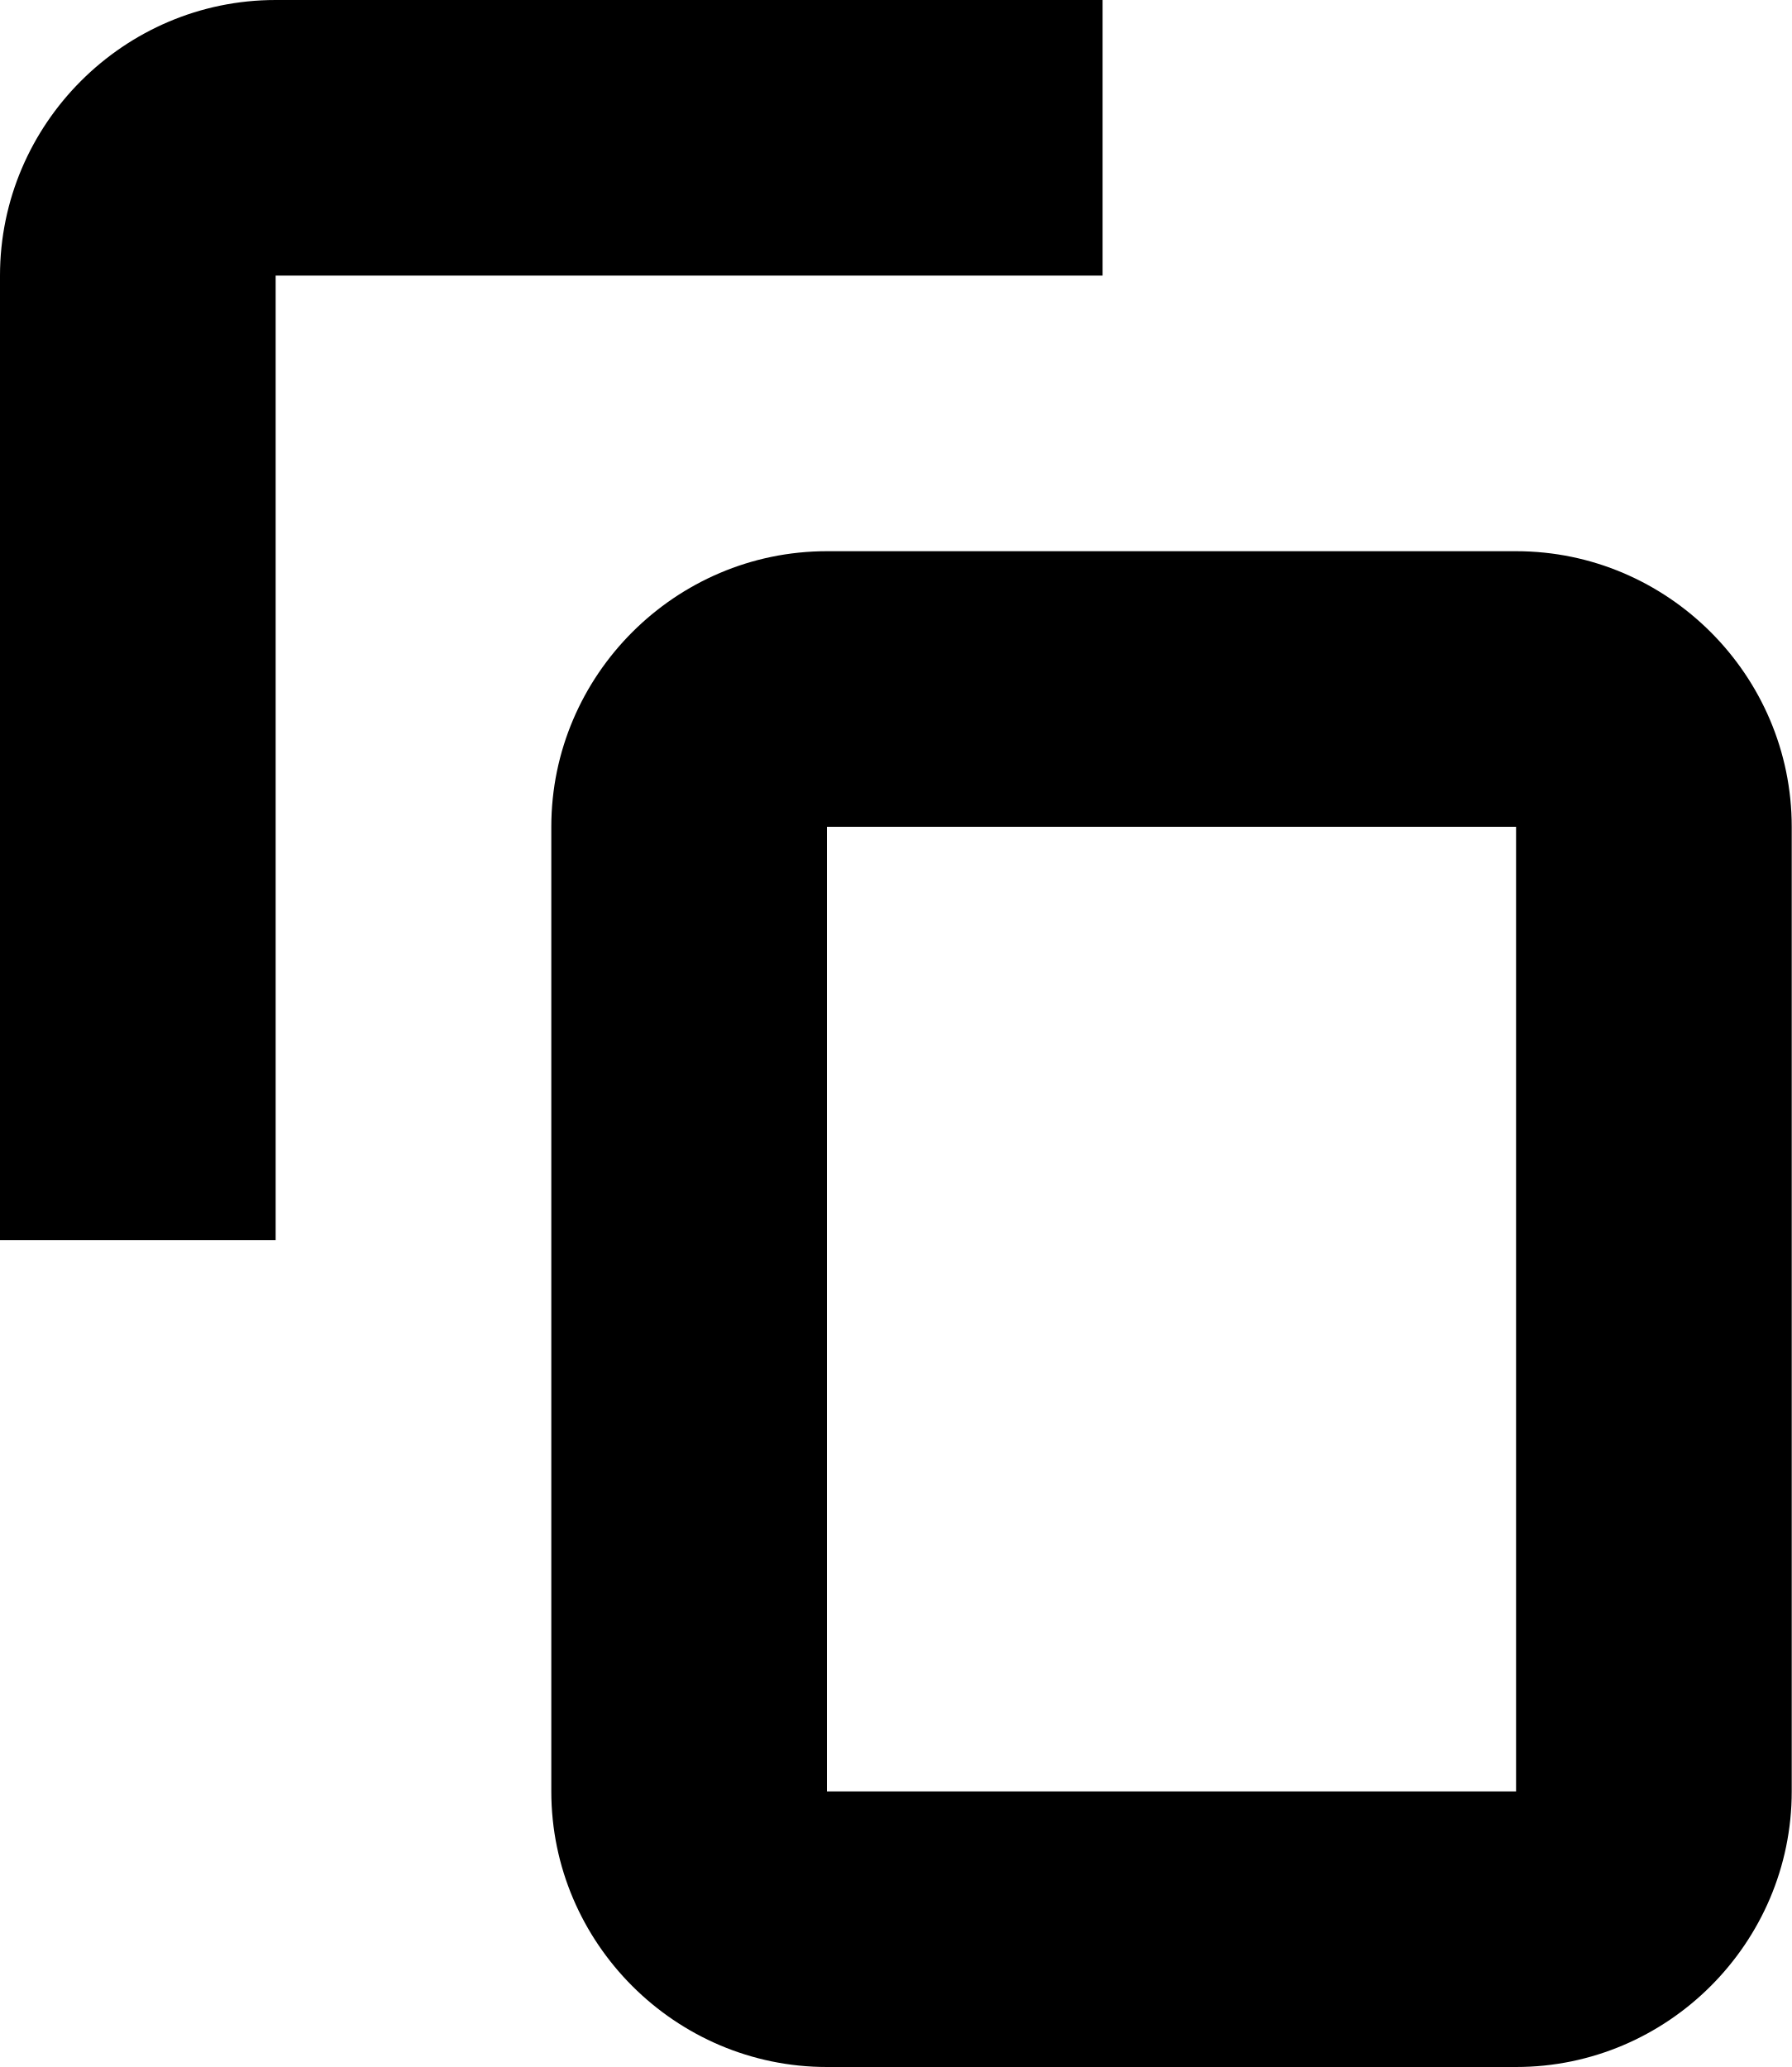
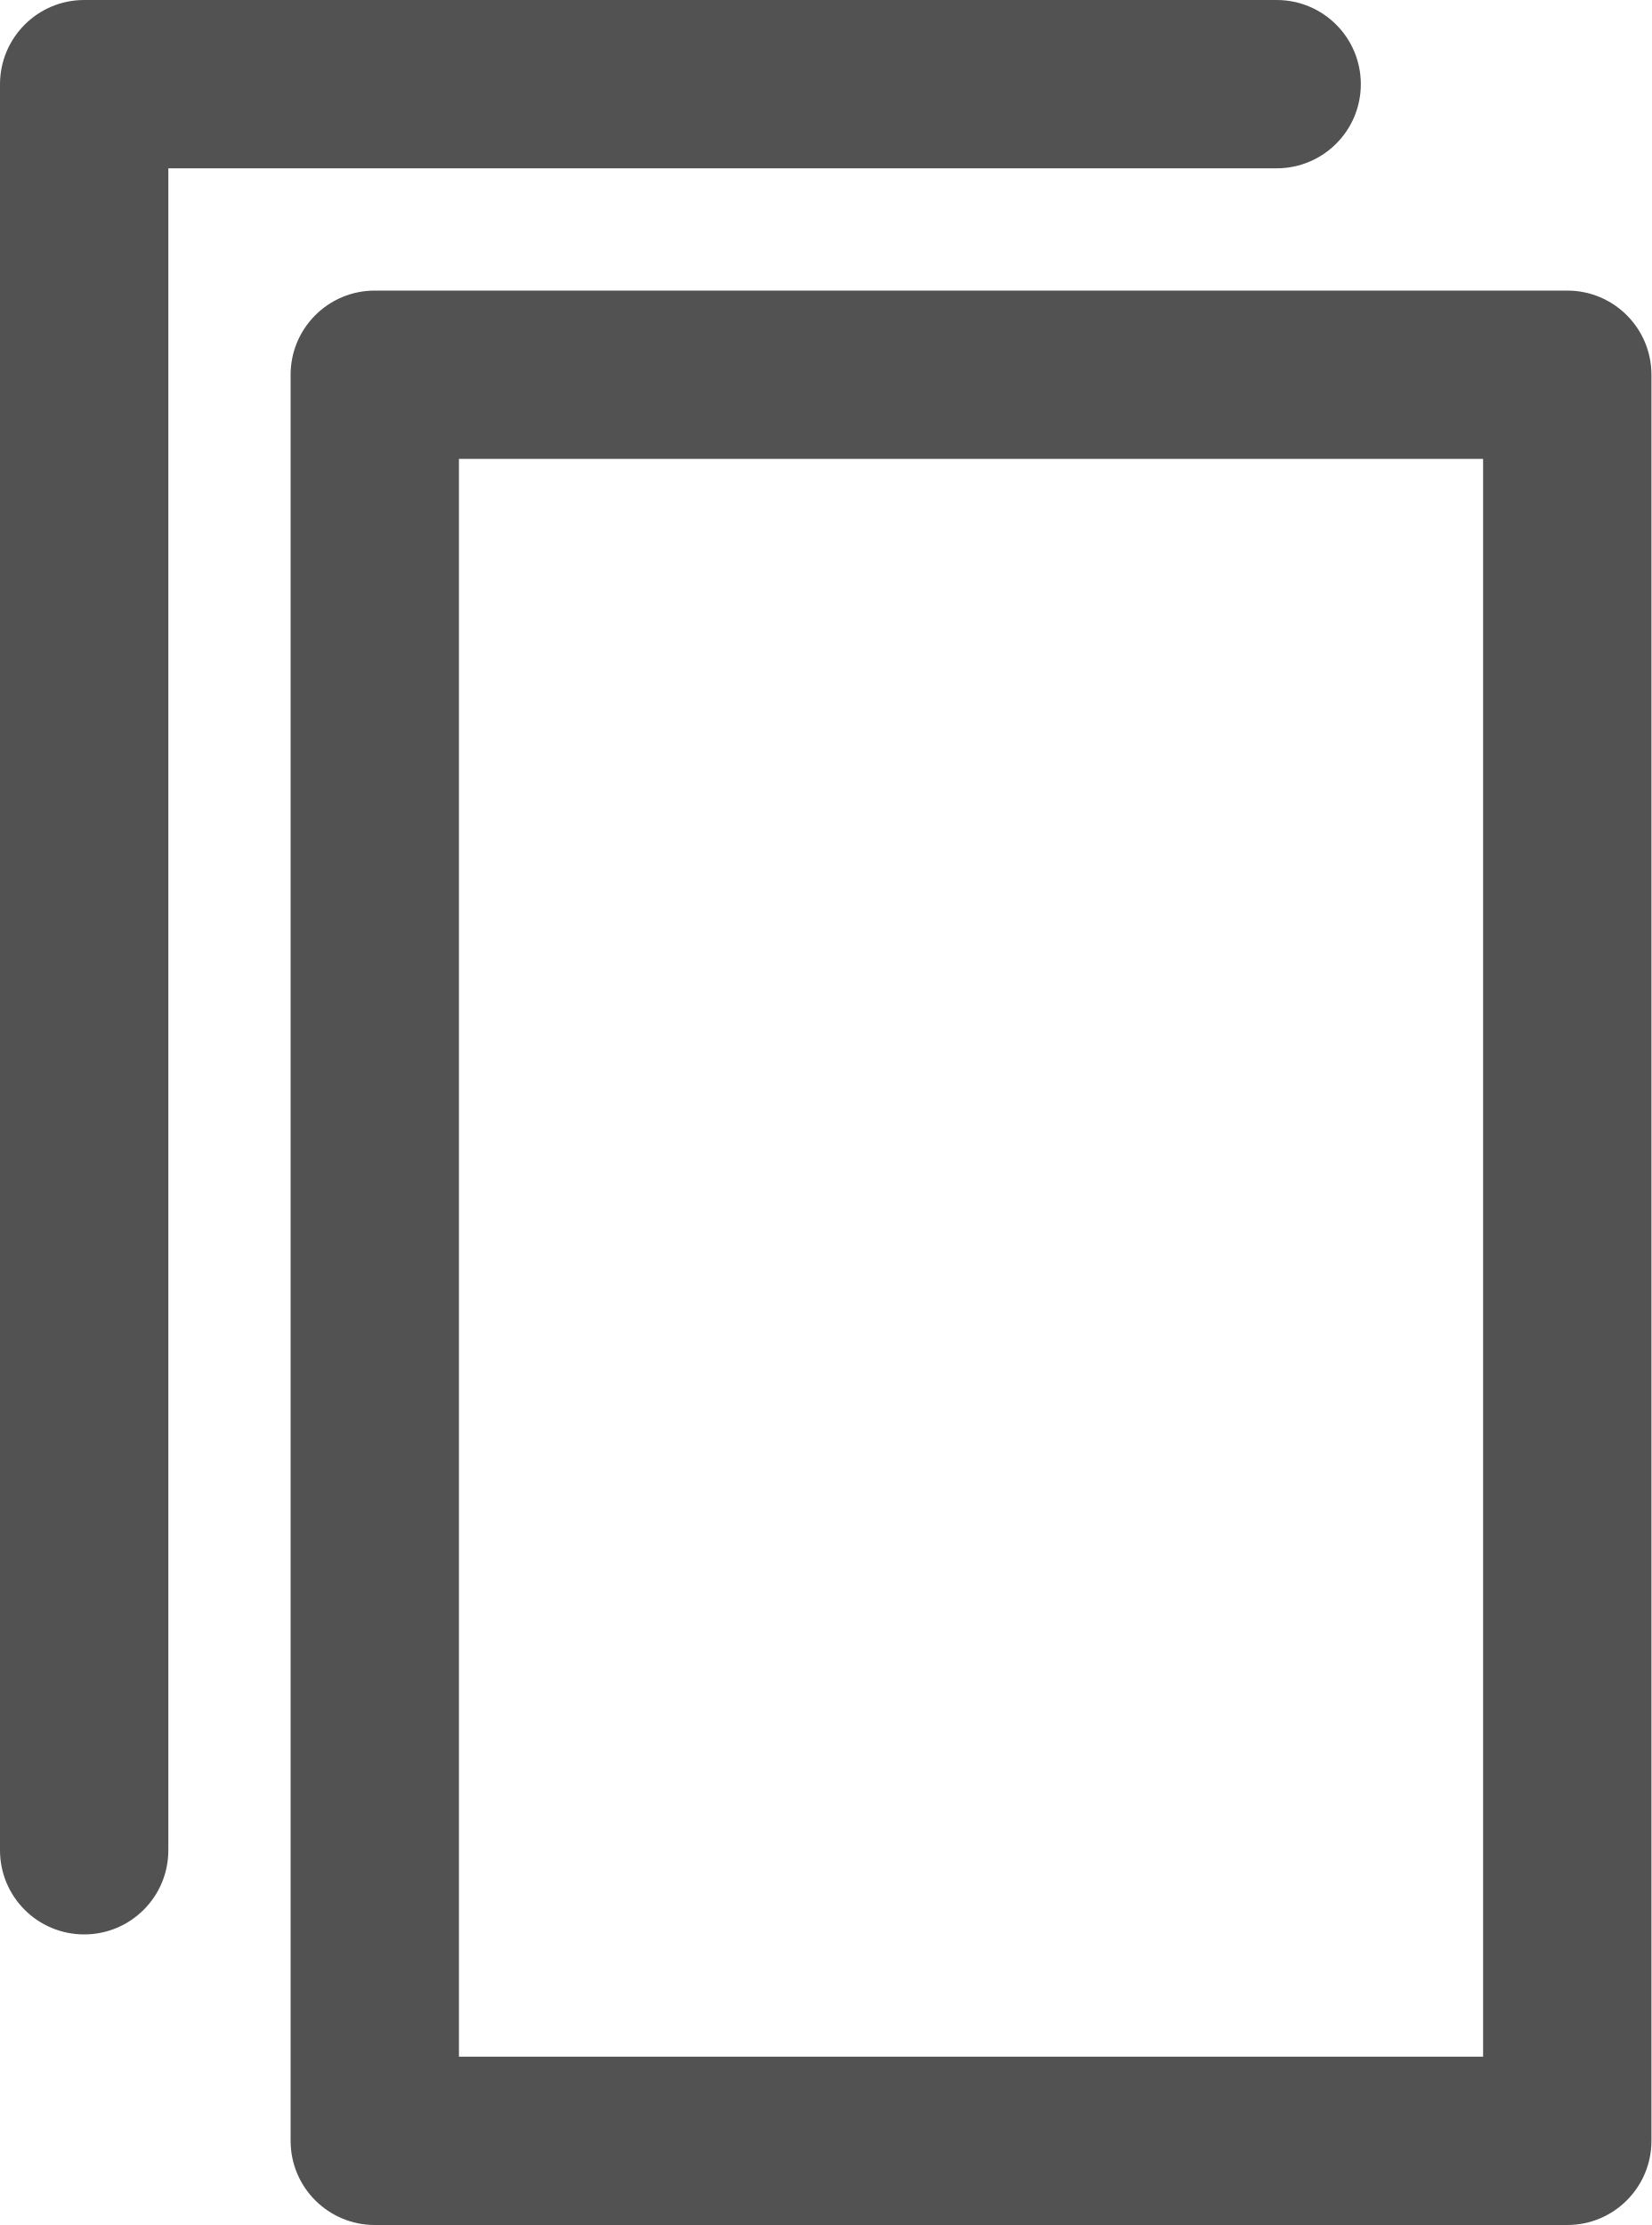
- <svg xmlns="http://www.w3.org/2000/svg" width="100%" height="100%" viewBox="0 0 13 15" version="1.1" style="fill-rule:evenodd;clip-rule:evenodd;stroke-linejoin:round;stroke-miterlimit:1.414;">
-   <path d="M8,0L2,0C0.9,0 0,0.9 0,2L0,9L2,9L2,2L8,2L8,0ZM11,4L6,4C4.9,4 4,4.9 4,6L4,13C4,14.1 4.9,15 6,15L11,15C12.1,15 13,14.1 13,13L13,6C13,4.9 12.1,4 11,4ZM11,13L6,13L6,6L11,6L11,13Z" />
+ <svg xmlns="http://www.w3.org/2000/svg" version="1.1" id="Calque_1" x="0px" y="0px" viewBox="0 0 2968.6 4000" style="enable-background:new 0 0 2968.6 4000;" xml:space="preserve">
+   <style type="text/css">
+ 	.st0{fill:#525252;}
+ </style>
+   <g>
+     <g>
+       <path class="st0" d="M2665.1,195.2" />
+     </g>
+   </g>
+   <g>
+     <path class="st0" d="M2817.3,4000H673.7c-83.6,0-151.3-67.7-151.3-151.3v-3175c0-83.6,67.7-151.3,151.3-151.3h2143.6   c83.6,0,151.3,67.7,151.3,151.3v3175C2968.6,3932.3,2900.9,4000,2817.3,4000z M825,3697.4h1841V825H825V3697.4z" />
+   </g>
+   <g>
+     <path class="st0" d="M151.3,3477.6C67.7,3477.6,0,3409.9,0,3326.3v-3175C0.1,67.7,67.8,0,151.3,0h2143.6   c83.6,0,151.3,67.7,151.3,151.3s-67.7,151.3-151.3,151.3H302.6v3023.7C302.6,3409.9,234.9,3477.6,151.3,3477.6z" />
+   </g>
</svg>
